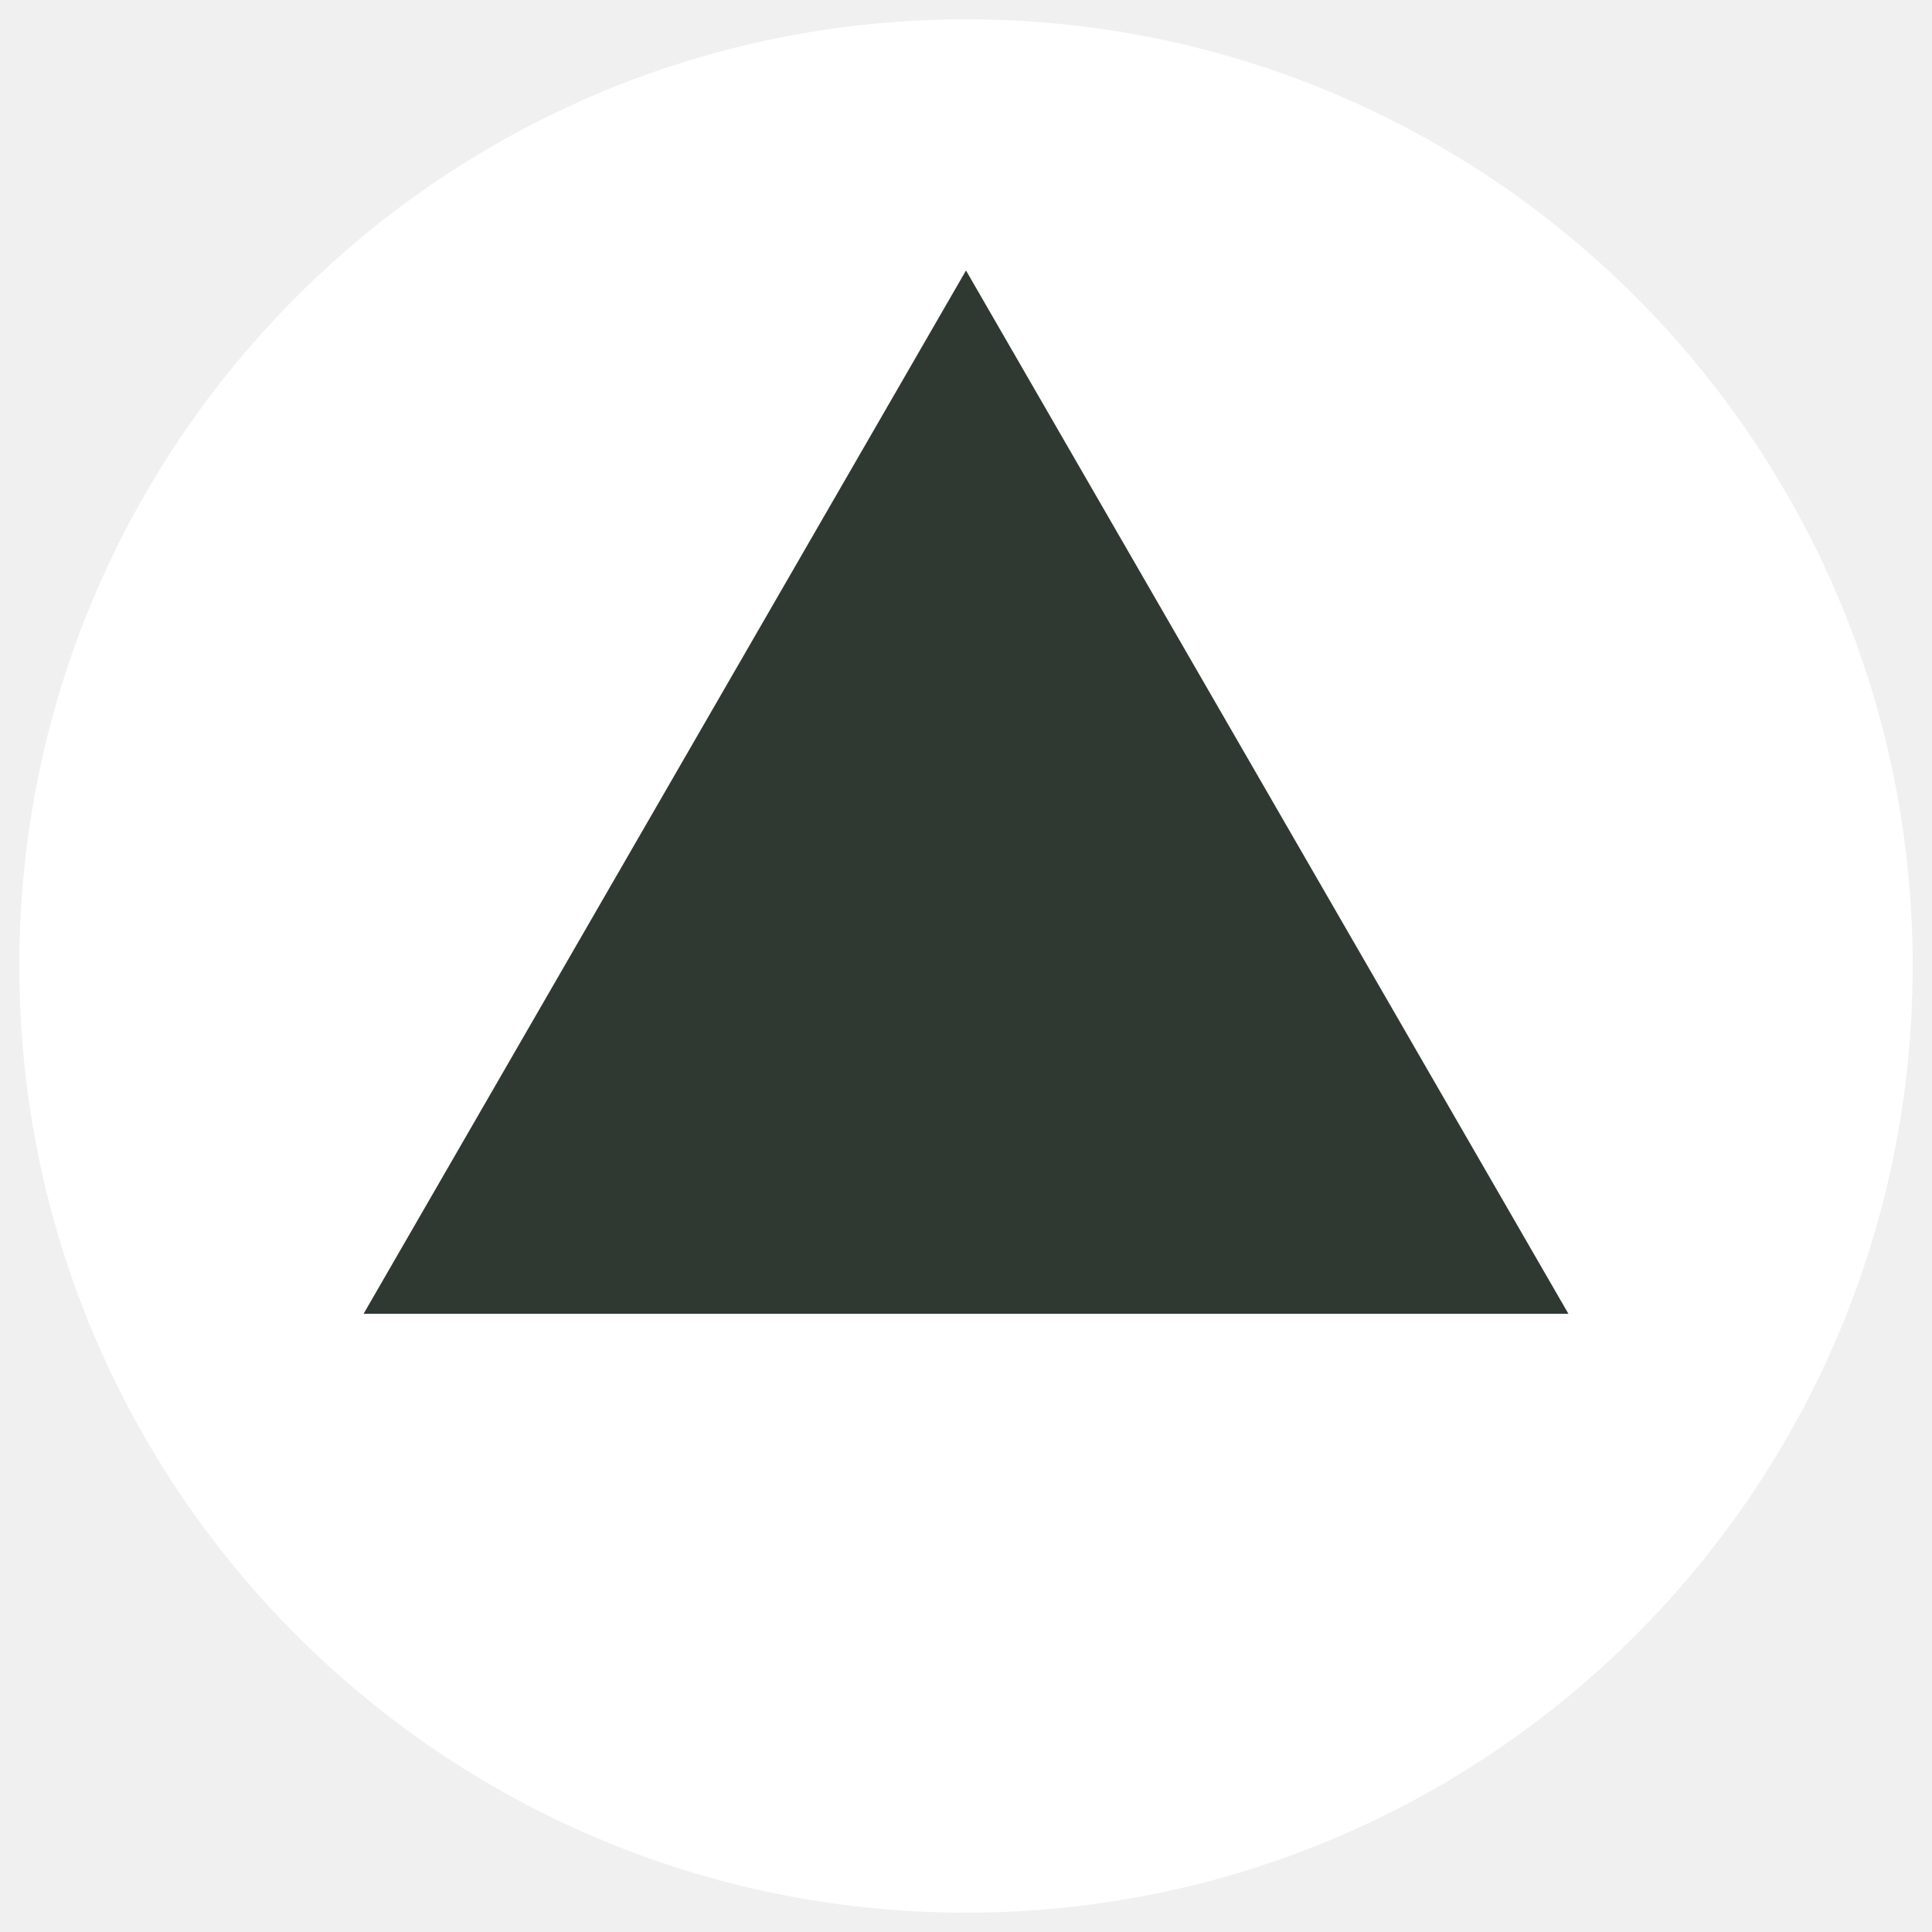
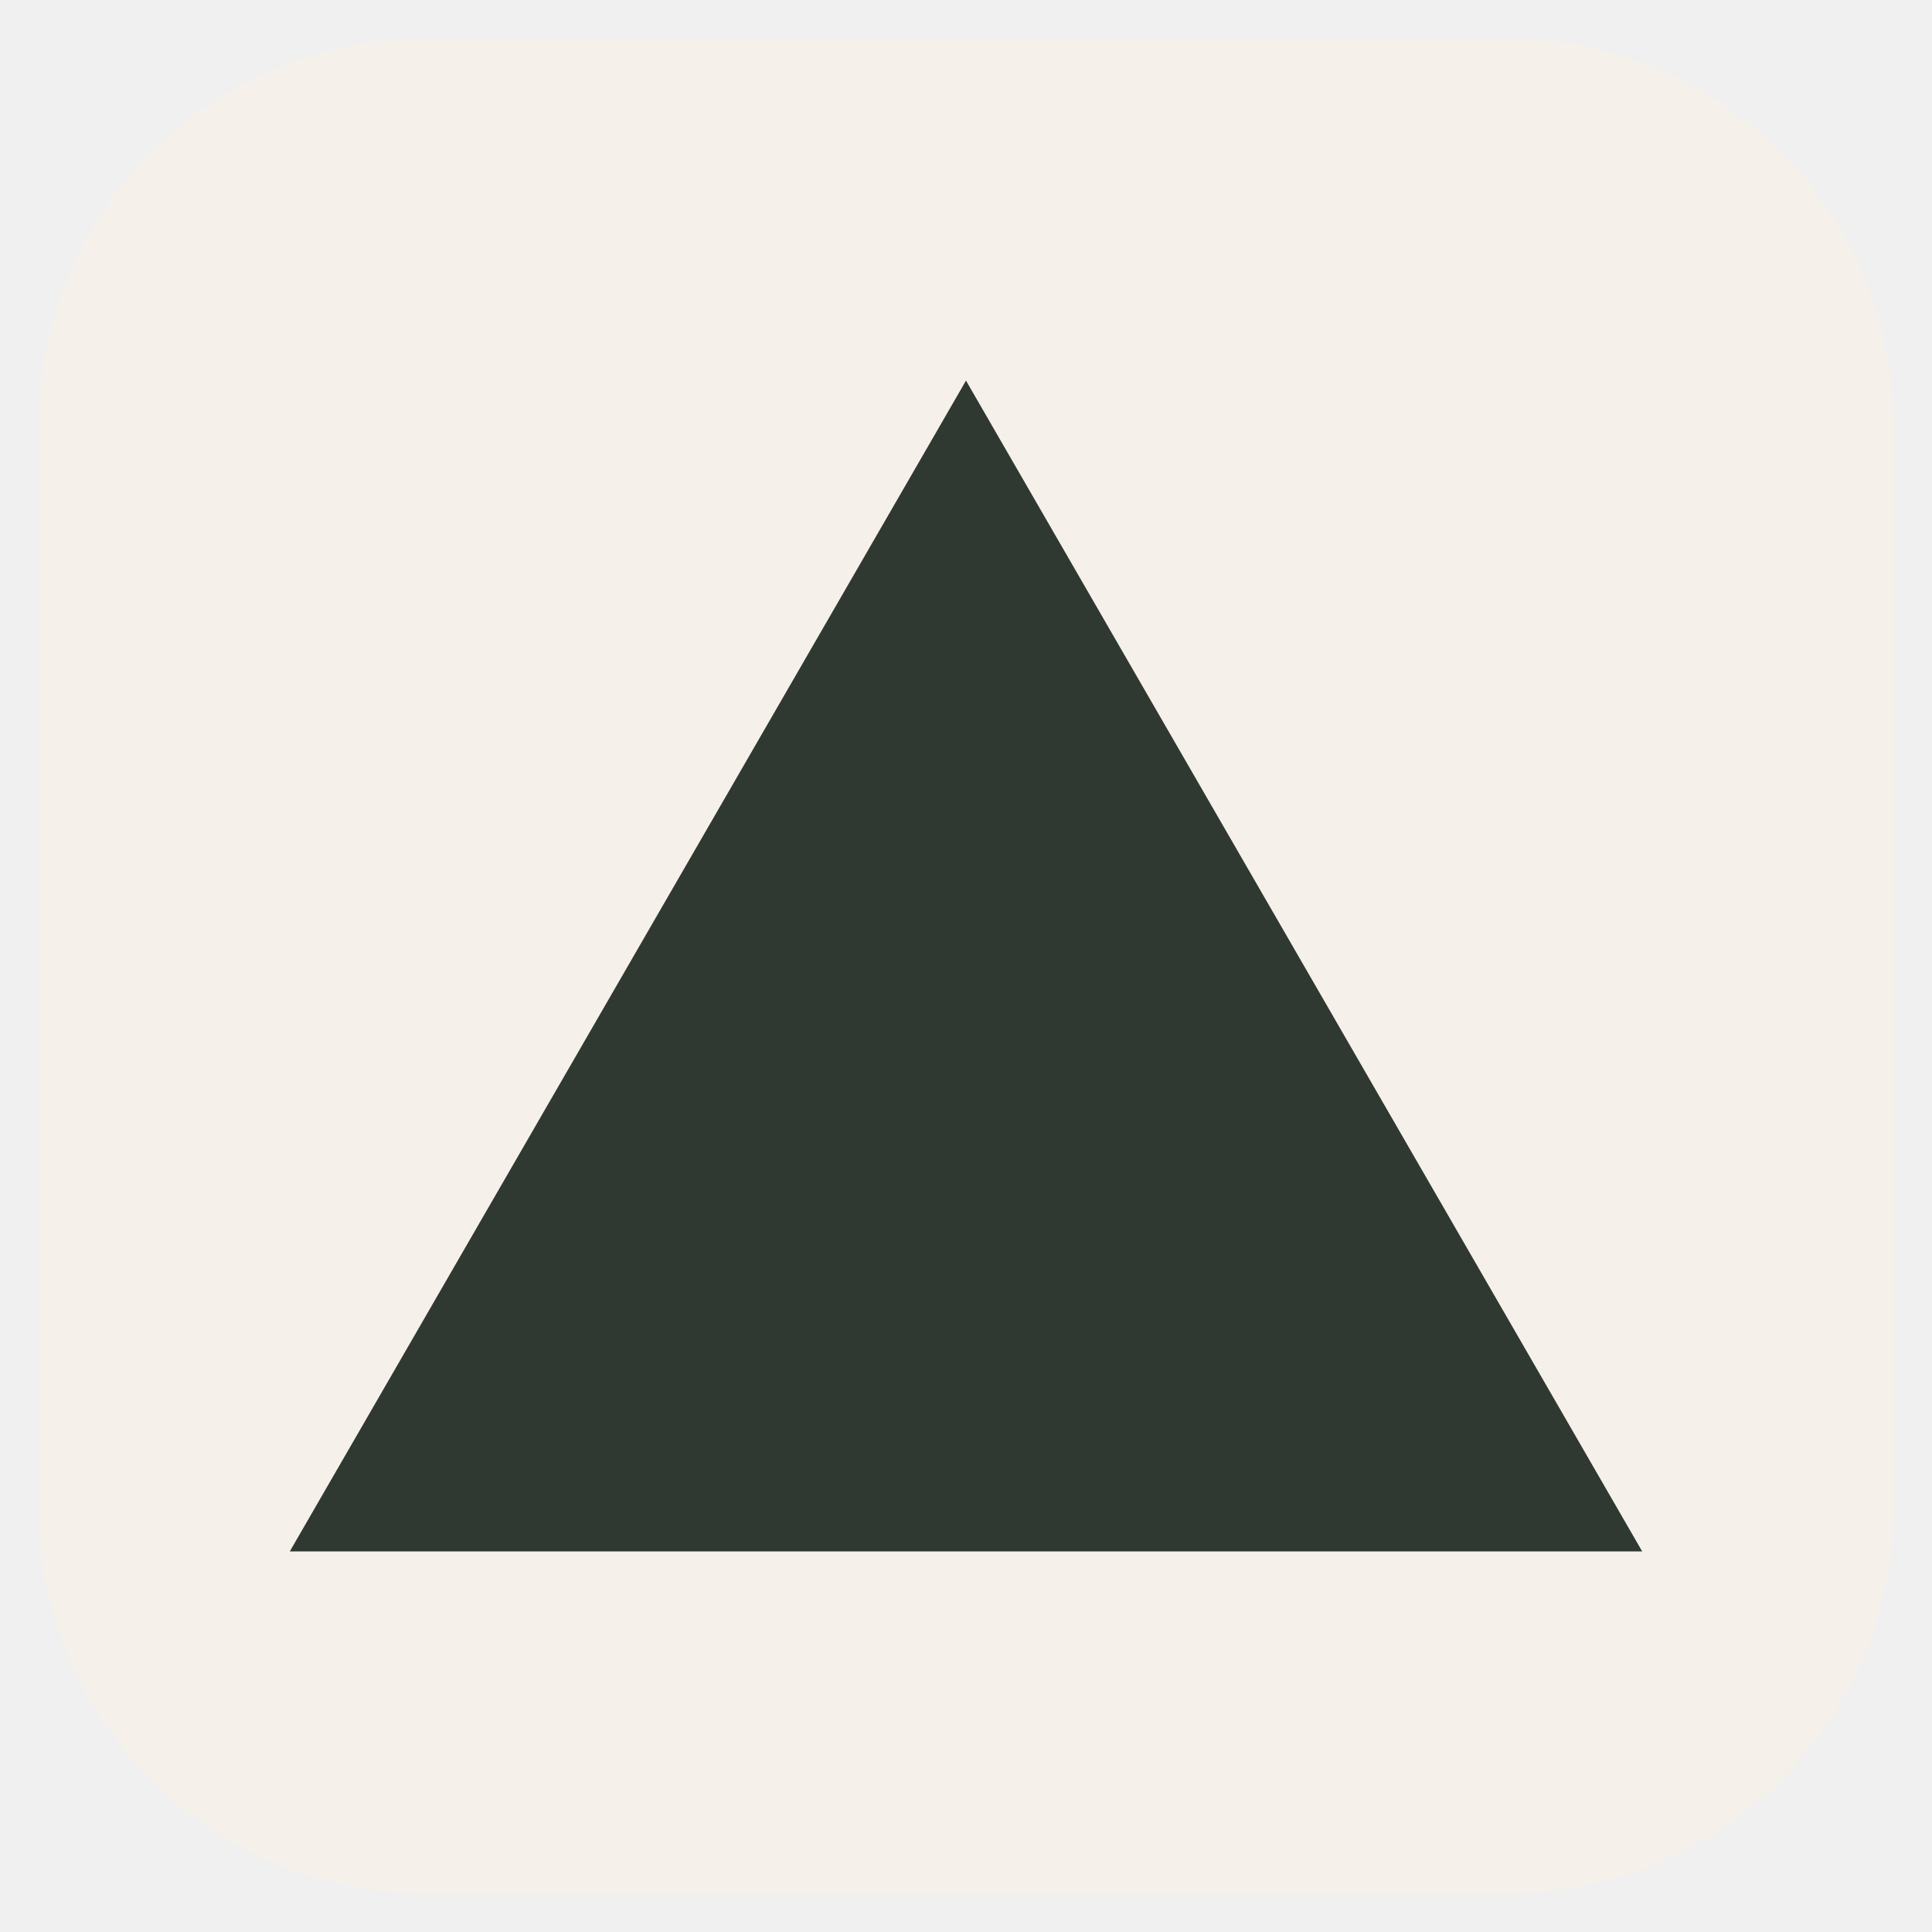
<svg xmlns="http://www.w3.org/2000/svg" width="100" height="100" viewBox="0 0 100 100">
-   <circle cx="50" cy="50" r="49" fill="#FFFFFF" />
-   <polygon points="50,14 18.82,68 81.18,68" fill="#303931" />
+   <rect x="2" y="2" width="96" height="96" rx="20" ry="20" fill="#F5F1EA" />
+   <polygon points="50,19.7 15,80.3 85,80.3" fill="#303931" />
</svg>
